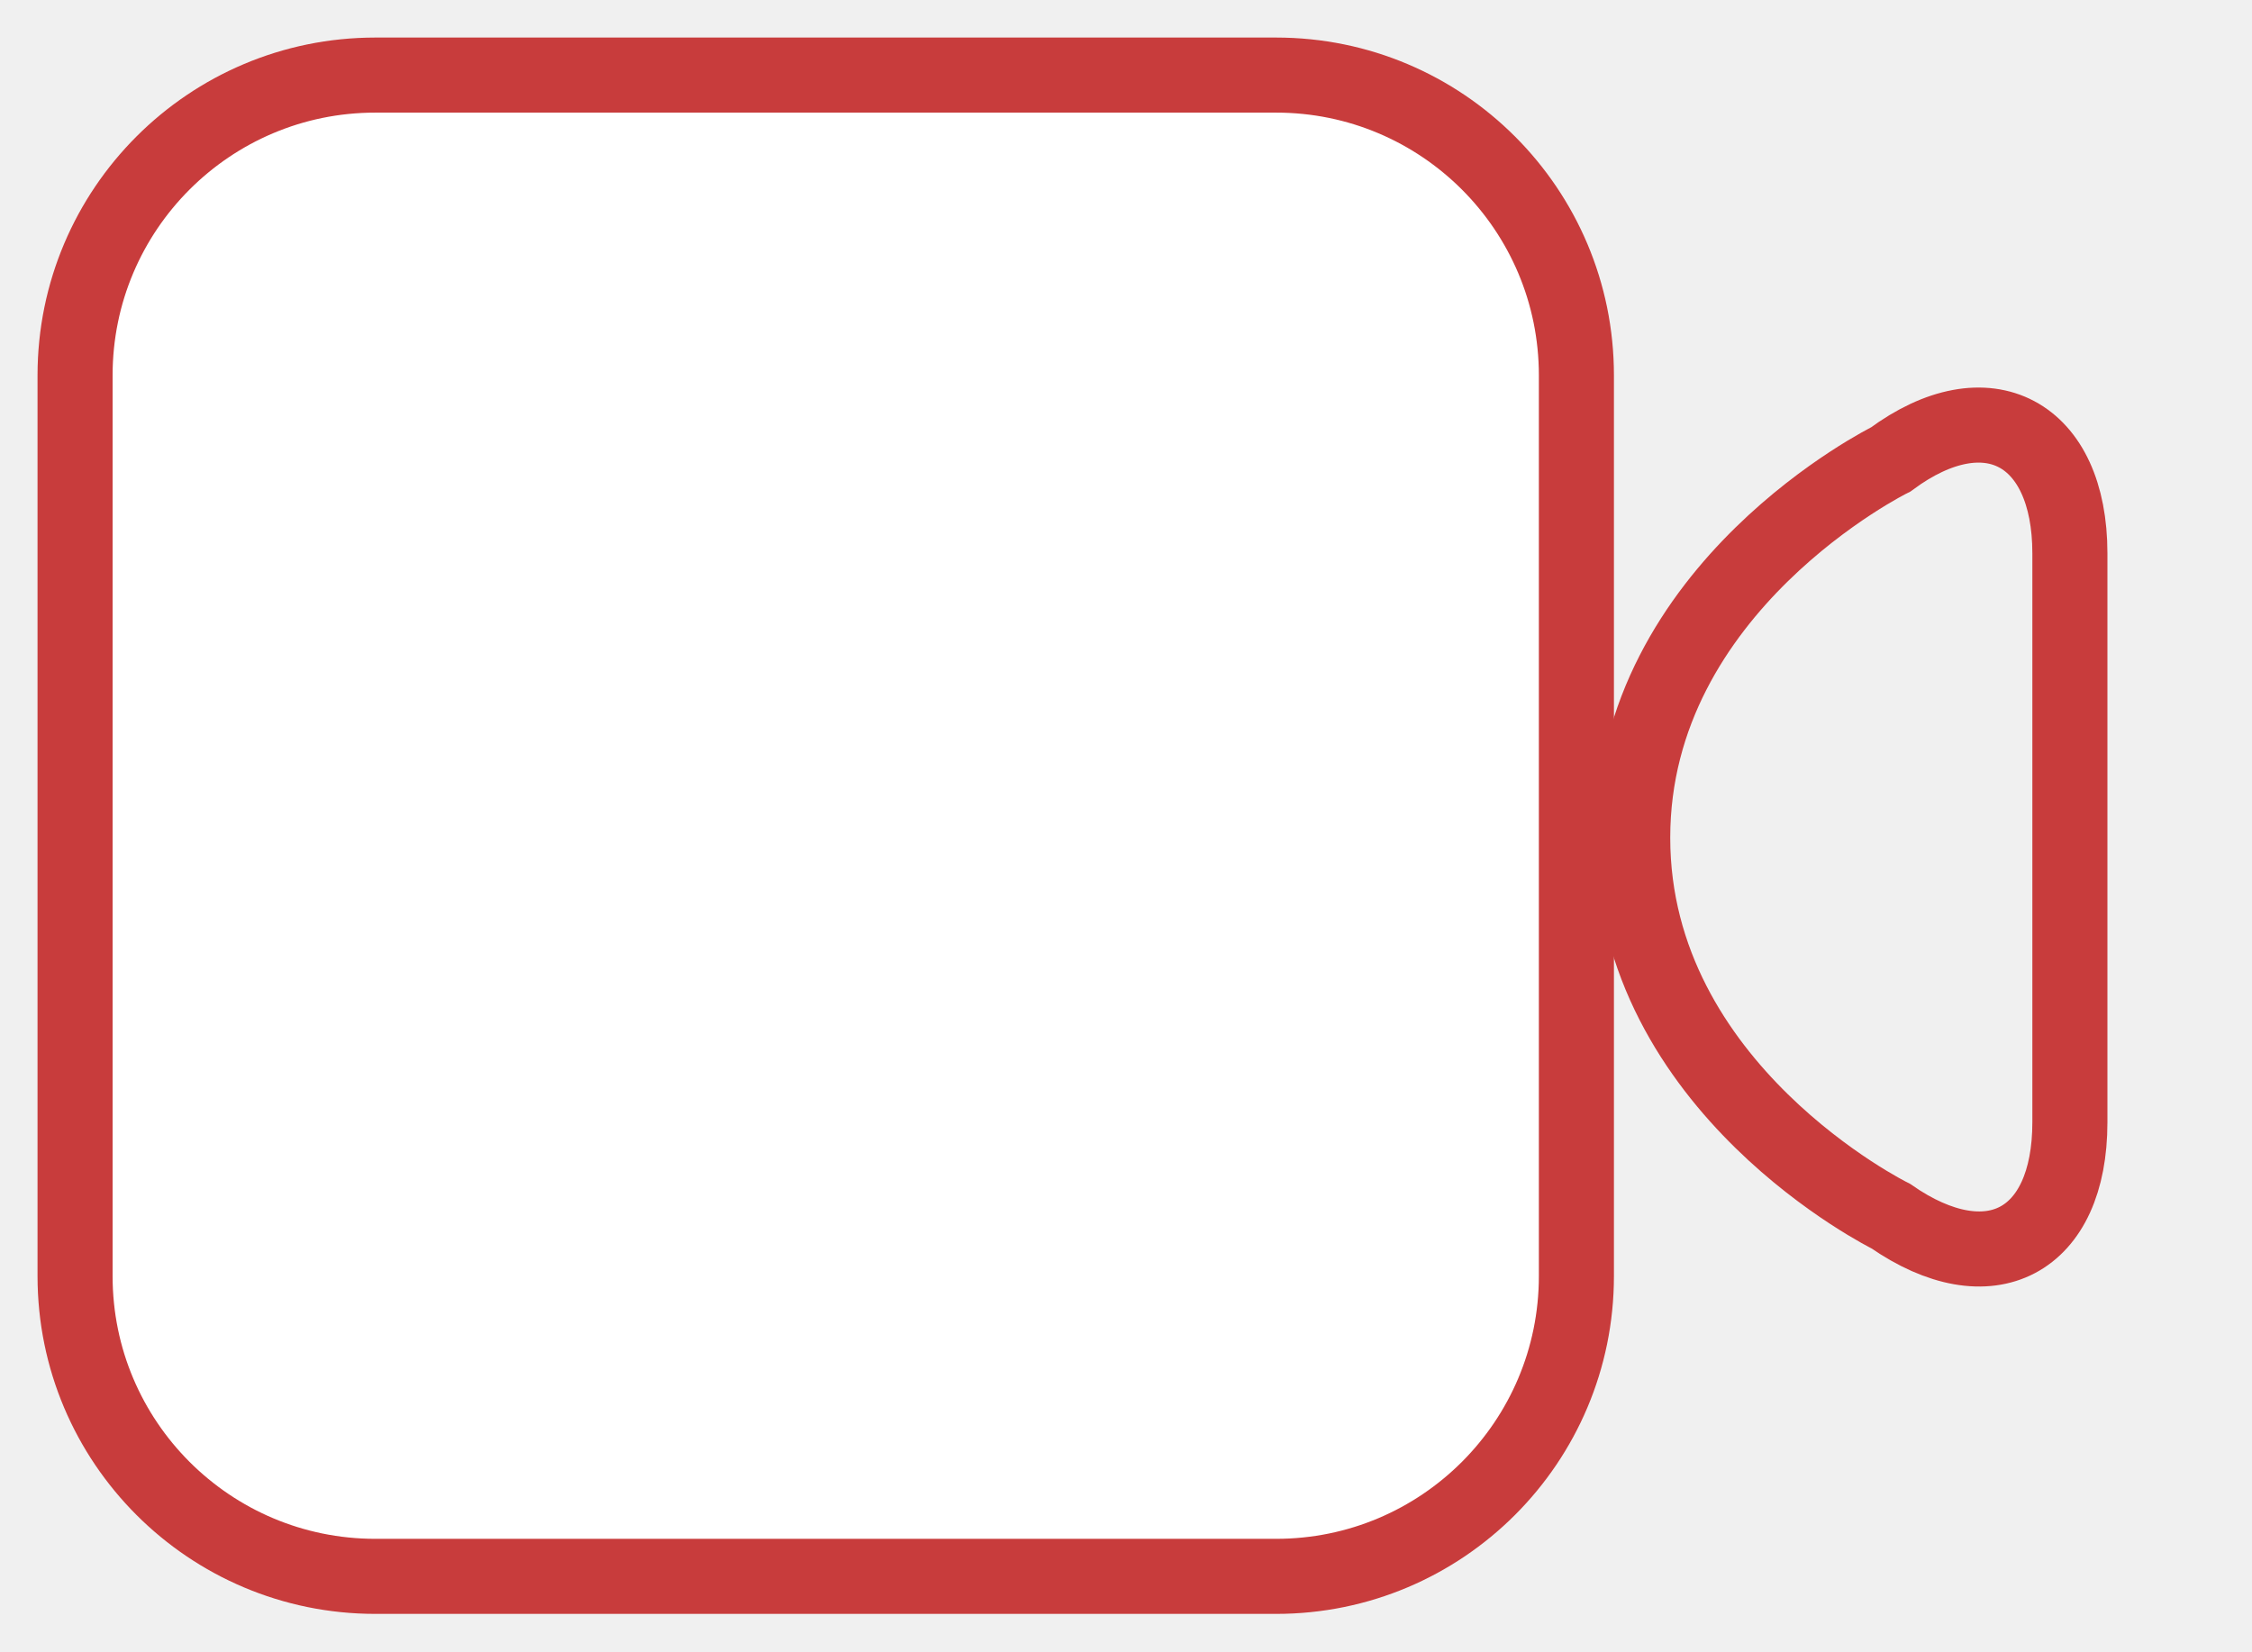
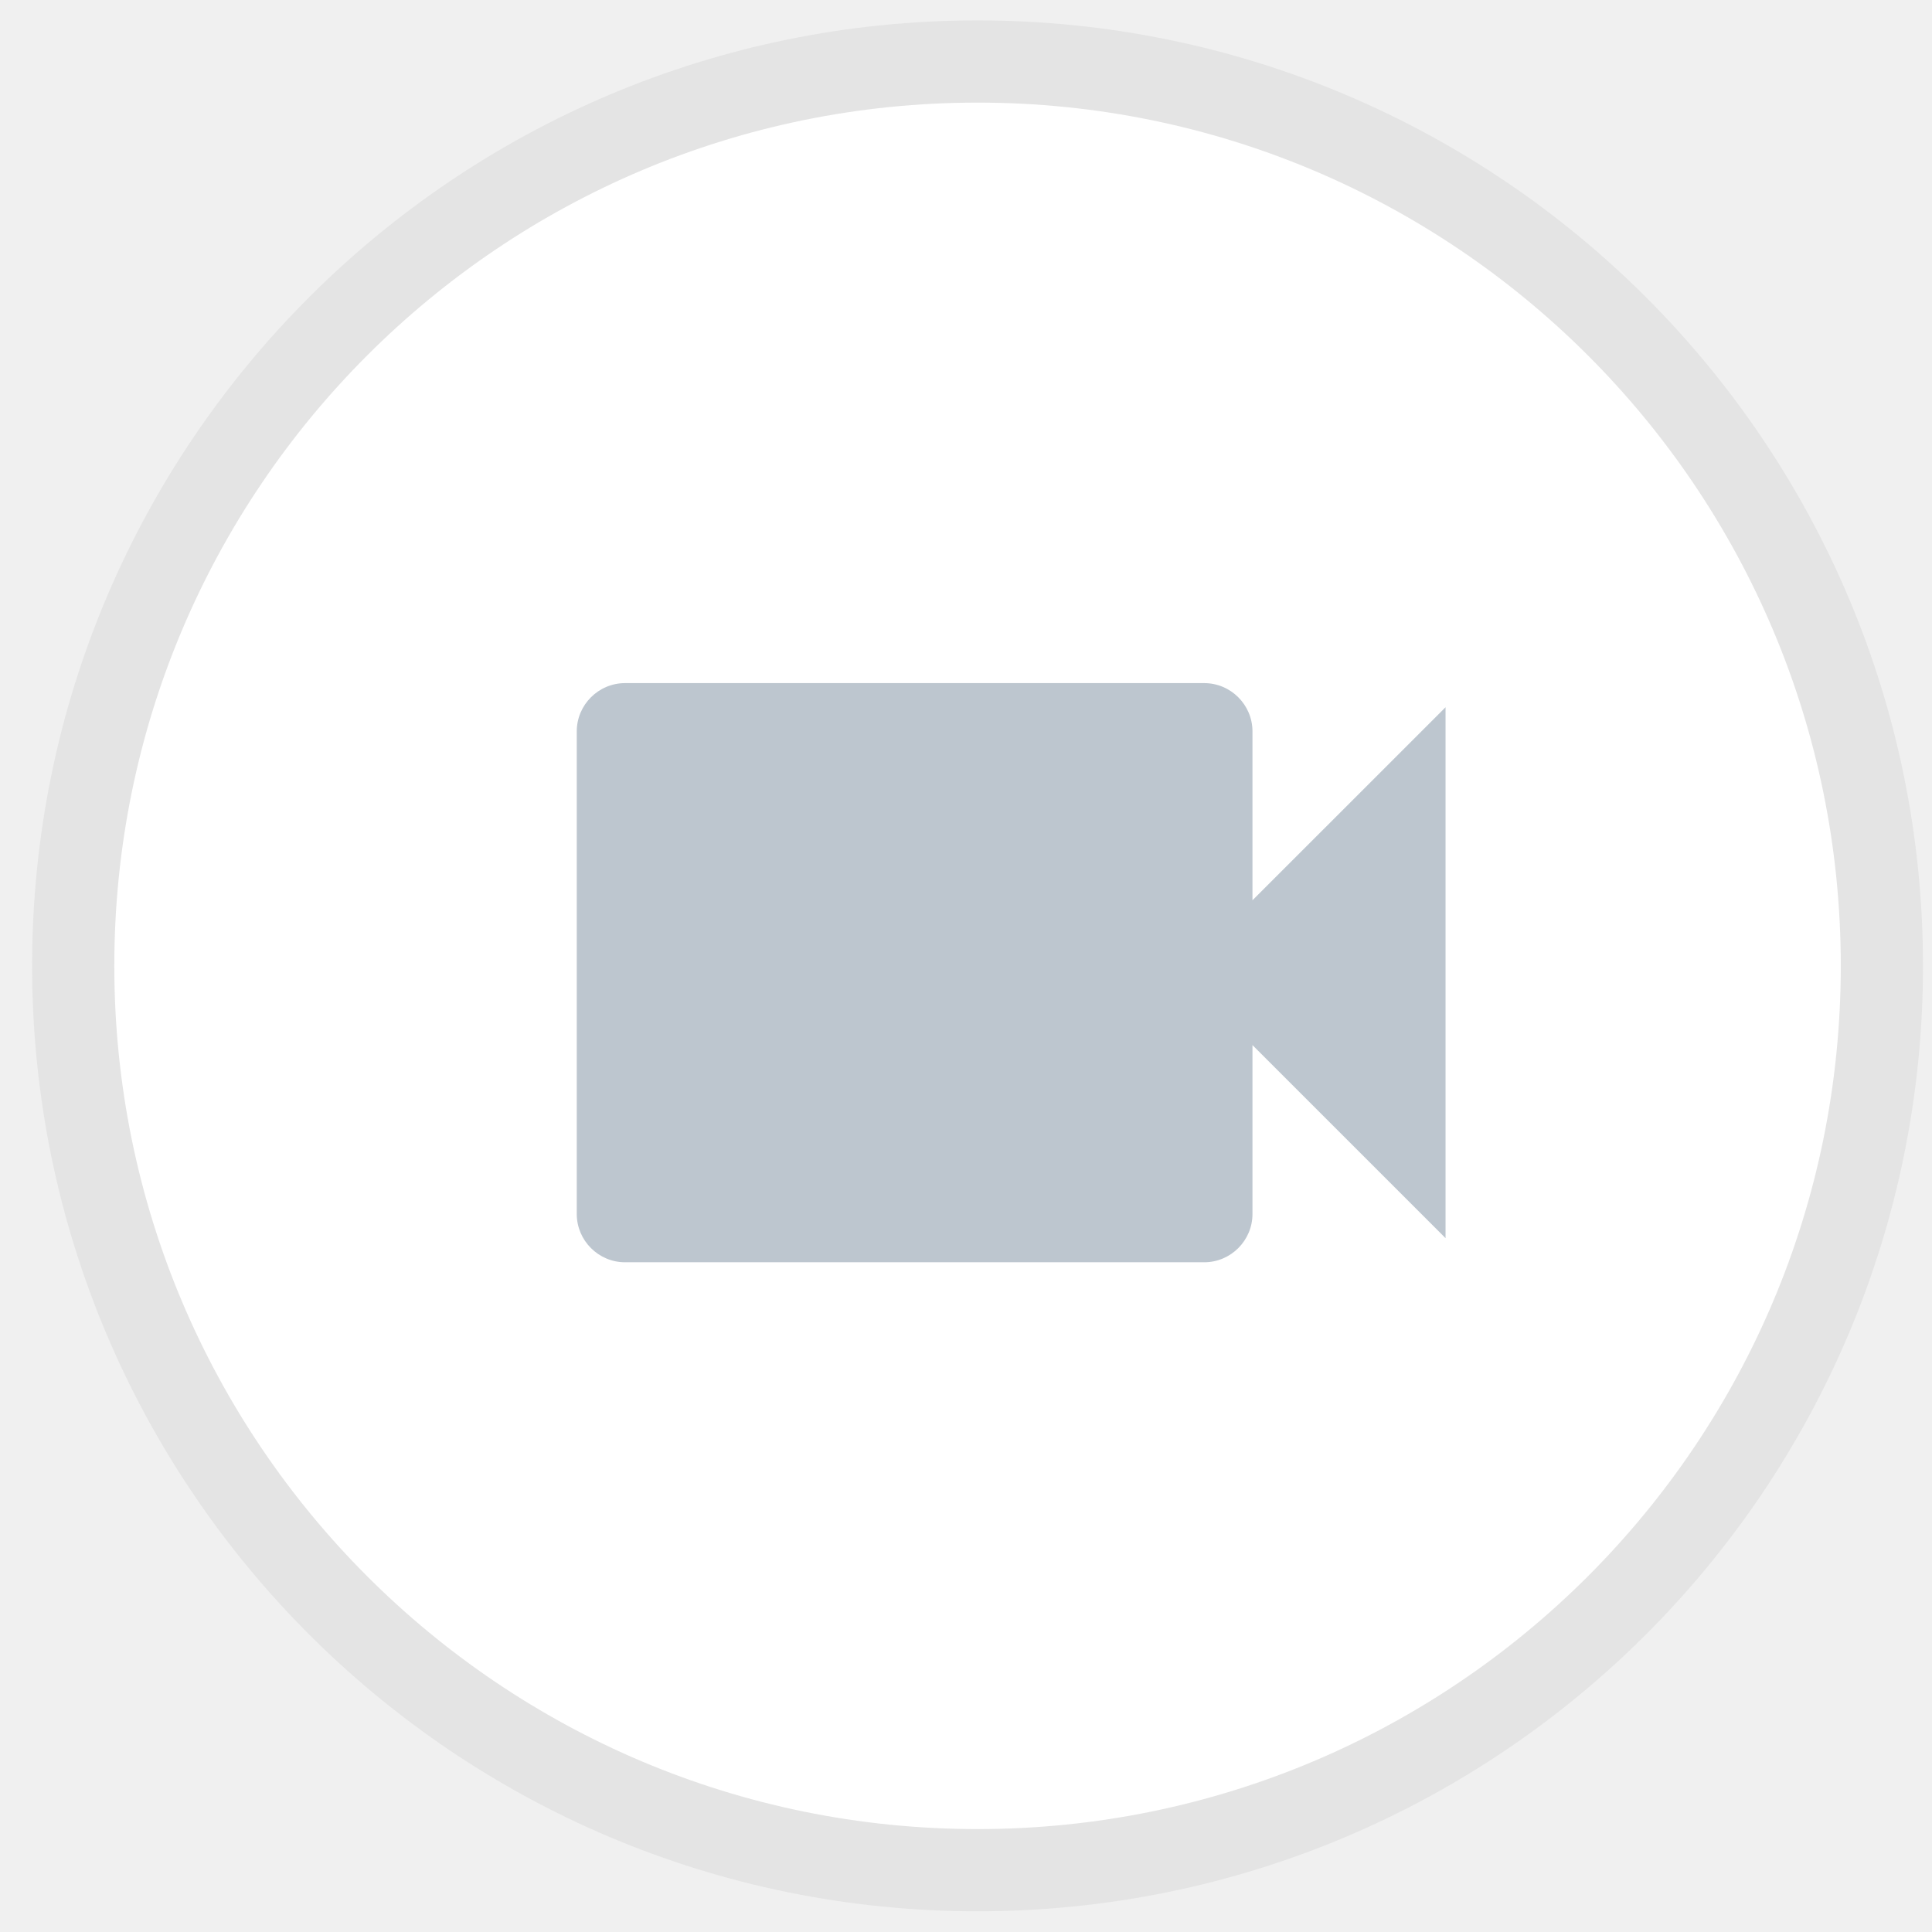
- <svg xmlns="http://www.w3.org/2000/svg" width="30px" height="22px" viewBox="-1 -1 30 22" version="1.1">
+ <svg xmlns="http://www.w3.org/2000/svg" width="47px" height="47px" viewBox="0 0 47 47" version="1.1">
  <defs />
-   <g id="02-Chat" stroke="none" stroke-width="1" fill="none" fill-rule="evenodd">
-     <g id="02_13-Chat-member-profile" transform="translate(-910, -723)" stroke="#C83C3C">
-       <g id="icons_video" transform="translate(910, 722)">
-         <g id="Rectangle-20-+-Path-16" transform="translate(0, 0.464286)">
-           <rect id="Rectangle-20" fill="#FFFFFF" x="0" y="0.536" width="20" height="20" rx="4" />
-           <path d="M20.75,10.696 C20.75,14.045 24.188,15.737 24.188,15.737 C25.506,16.652 26.574,16.084 26.574,14.487 L26.574,6.906 C26.574,5.301 25.478,4.701 24.188,5.656 C24.188,5.656 20.75,7.348 20.75,10.696 Z" id="Path-16" />
+   <g id="Desktop" stroke="none" stroke-width="1" fill="none" fill-rule="evenodd">
+     <g id="Team-discussion" transform="translate(-1001, -699)">
+       <g id="Group-5" transform="translate(944, 700)">
+         <g id="Video" transform="translate(58, 0.449219)">
+           <path d="M22.781,44.047 C34.932,44.047 44.781,34.197 44.781,22.047 C44.781,9.897 34.932,0.047 22.781,0.047 C10.631,0.047 0.781,9.897 0.781,22.047 C0.781,34.197 10.631,44.047 22.781,44.047 Z" id="Circle" stroke="#E4E4E4" stroke-width="2" fill="#FFFFFF" />
+           <path d="M29.469,16.343 C29.469,15.697 28.941,15.169 28.295,15.169 L14.205,15.169 C13.56,15.169 13.031,15.697 13.031,16.343 L13.031,28.084 C13.031,28.73 13.56,29.258 14.205,29.258 L28.295,29.258 C28.941,29.258 29.469,28.73 29.469,28.084 L29.469,23.975 L34.166,28.671 L34.166,15.756 L29.469,20.452 L29.469,16.343 Z" id="ic_videocam_48px" fill="#BDC6CF" />
        </g>
      </g>
    </g>
  </g>
</svg>
